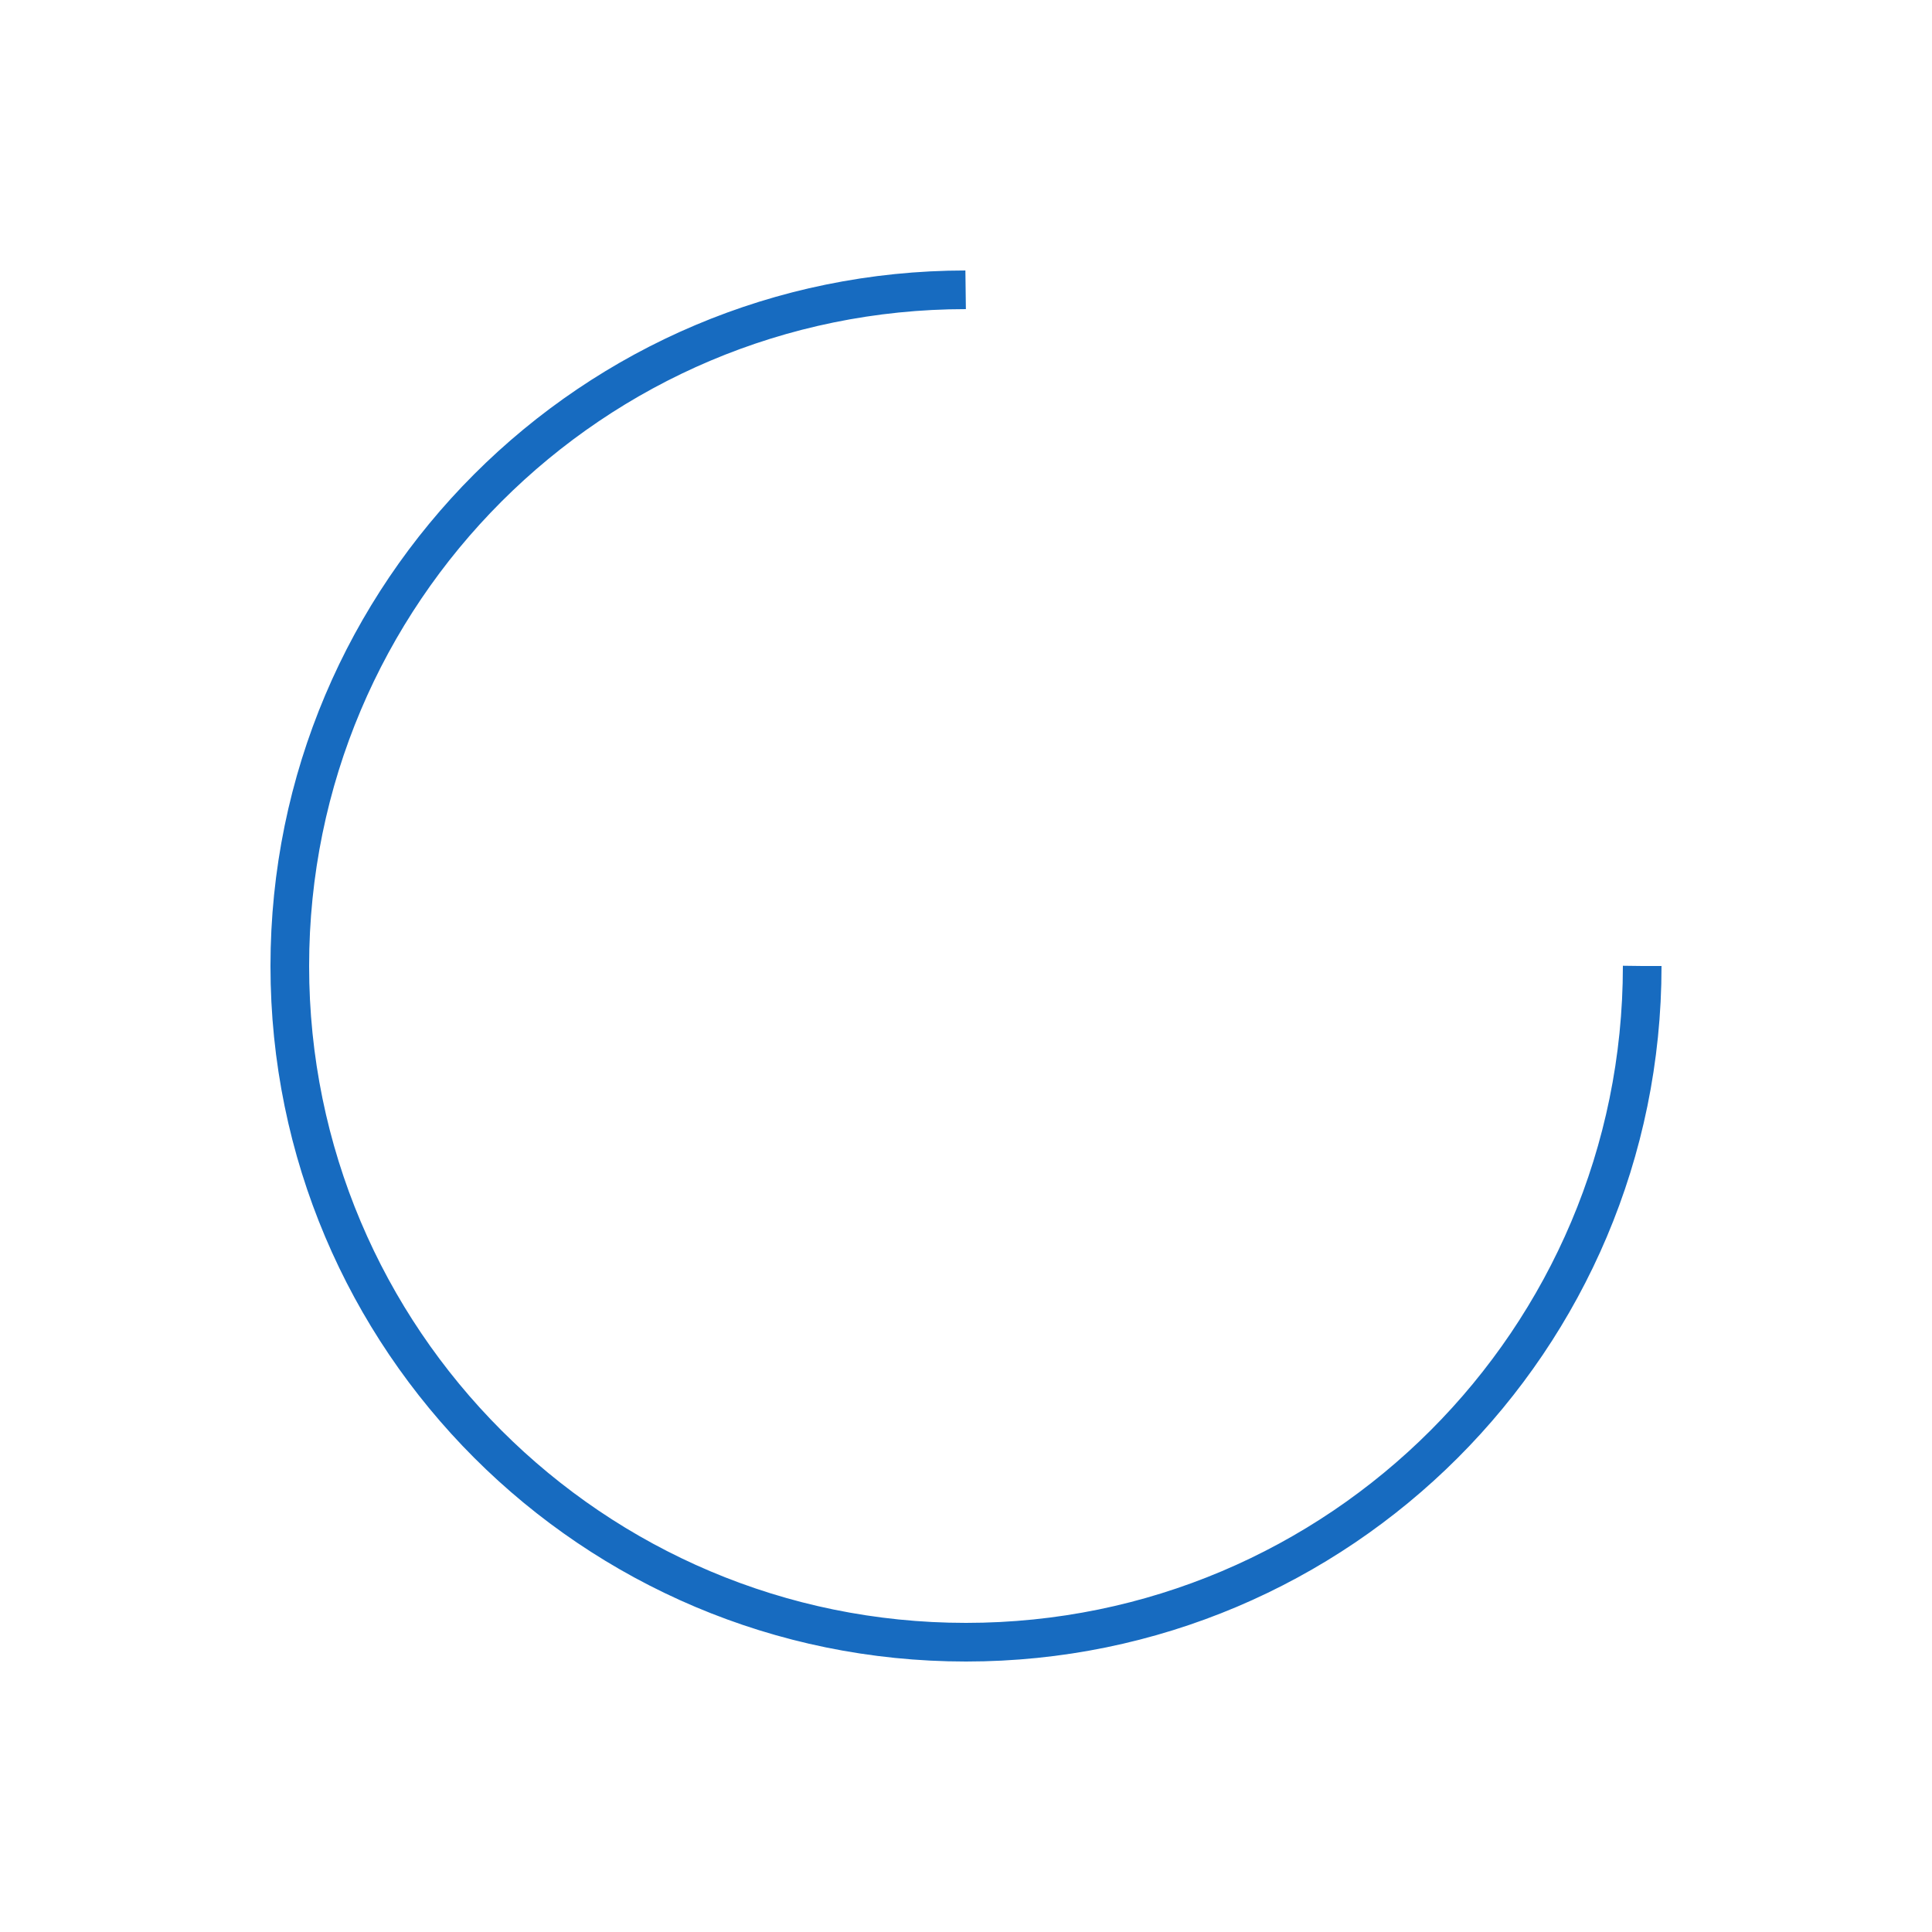
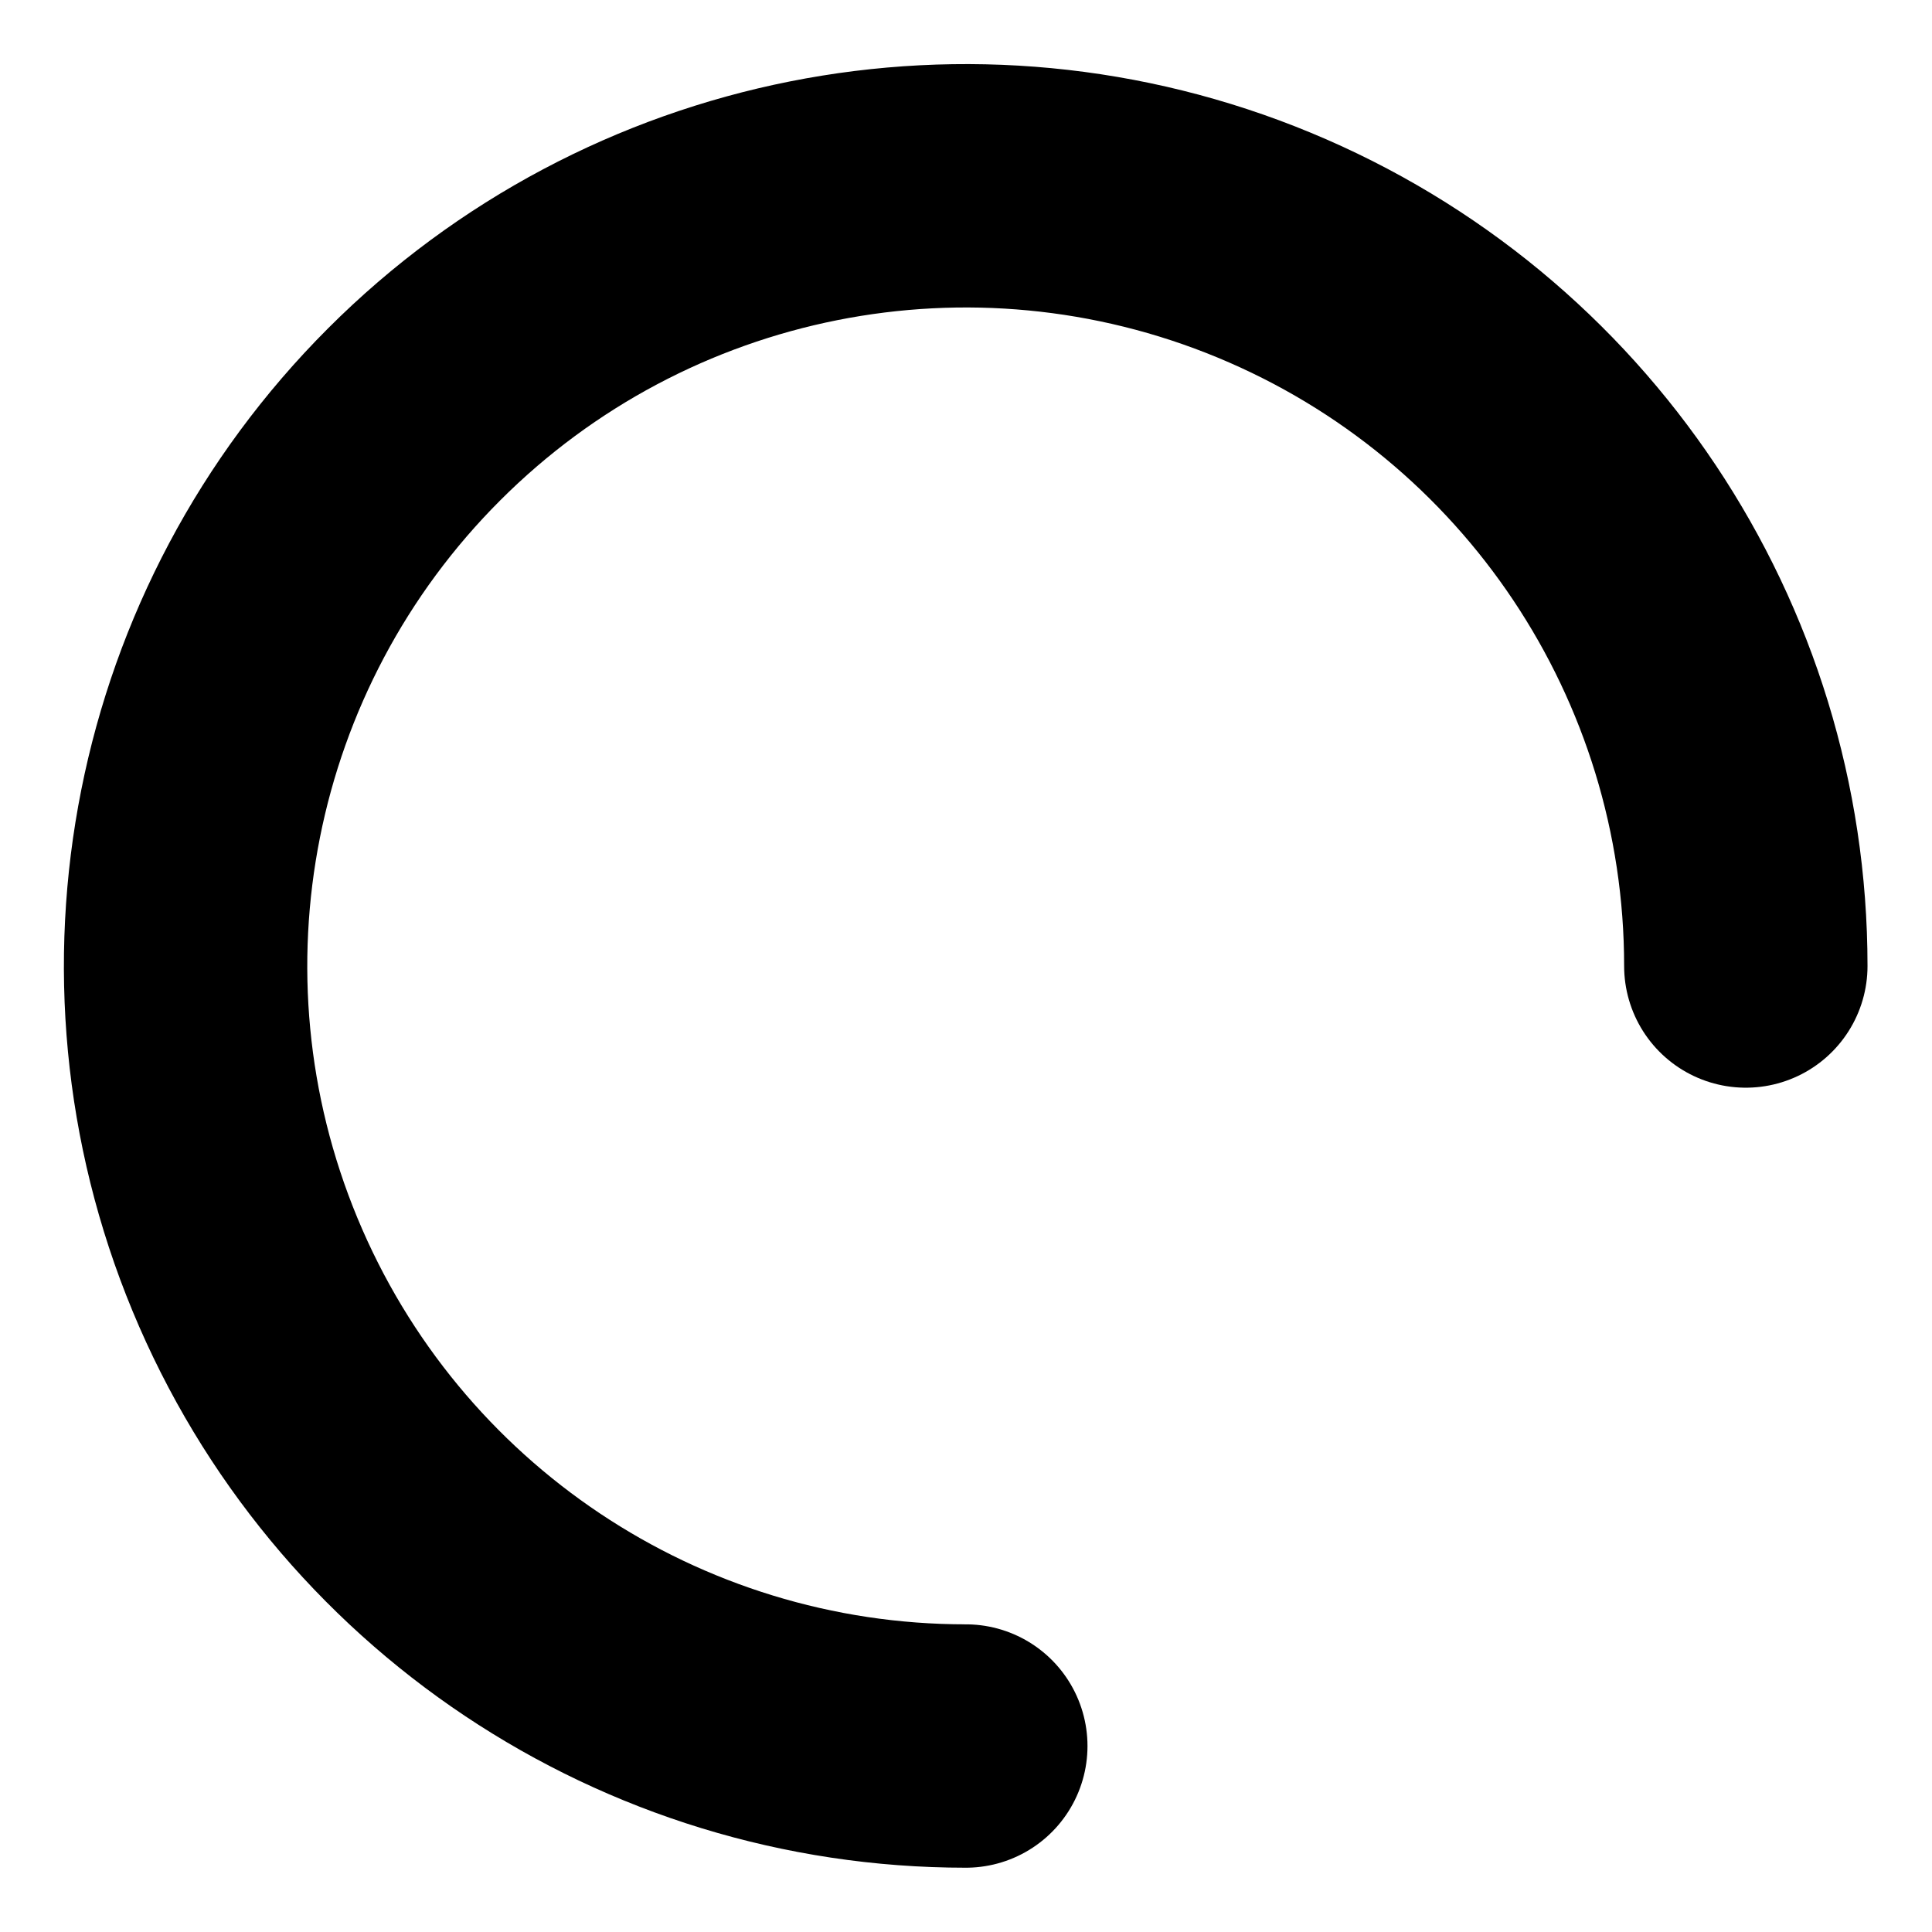
- <svg xmlns="http://www.w3.org/2000/svg" width="36px" height="36px" viewBox="0 0 100 100" preserveAspectRatio="xMidYMid" class="icon-animated icon-loading">
-   <circle cx="50" cy="50" fill="none" ng-attr-stroke="{{config.color}}" ng-attr-stroke-width="{{config.width}}" ng-attr-r="{{config.radius}}" ng-attr-stroke-dasharray="{{config.dasharray}}" stroke="#176bc0" stroke-width="2" r="35" stroke-dasharray="164.934 56.978">
-     <animateTransform attributeName="transform" type="rotate" calcMode="linear" values="0 50 50;360 50 50" keyTimes="0;1" dur="1.2s" begin="0s" repeatCount="indefinite" />
-   </circle>
+ <svg xmlns="http://www.w3.org/2000/svg" width="18px" height="18px" viewBox="0 0 4.763 4.763" preserveAspectRatio="xMidYMid" class="icon icon-animated icon-loading">
+   <path transform="translate(0,-292.2375)" d="m 2.381,296.542 a 1.923,1.923 0 0 1 -1.777,-1.187 1.923,1.923 0 0 1 0.417,-2.096 1.923,1.923 0 0 1 2.096,-0.417 1.923,1.923 0 0 1 1.187,1.777" id="path4491" style="fill:none;fill-opacity:1;stroke:currentColor;stroke-width:0.6;stroke-linecap:round;stroke-linejoin:round;stroke-miterlimit:4;stroke-dasharray:none;stroke-opacity:1;paint-order:stroke markers fill">
+     <animateTransform attributeName="transform" type="rotate" calcMode="linear" values="0 2.381 2.381;360 2.381 2.381" keyTimes="0;1" dur="1.25s" begin="0s" repeatCount="indefinite" />
+   </path>
</svg>
